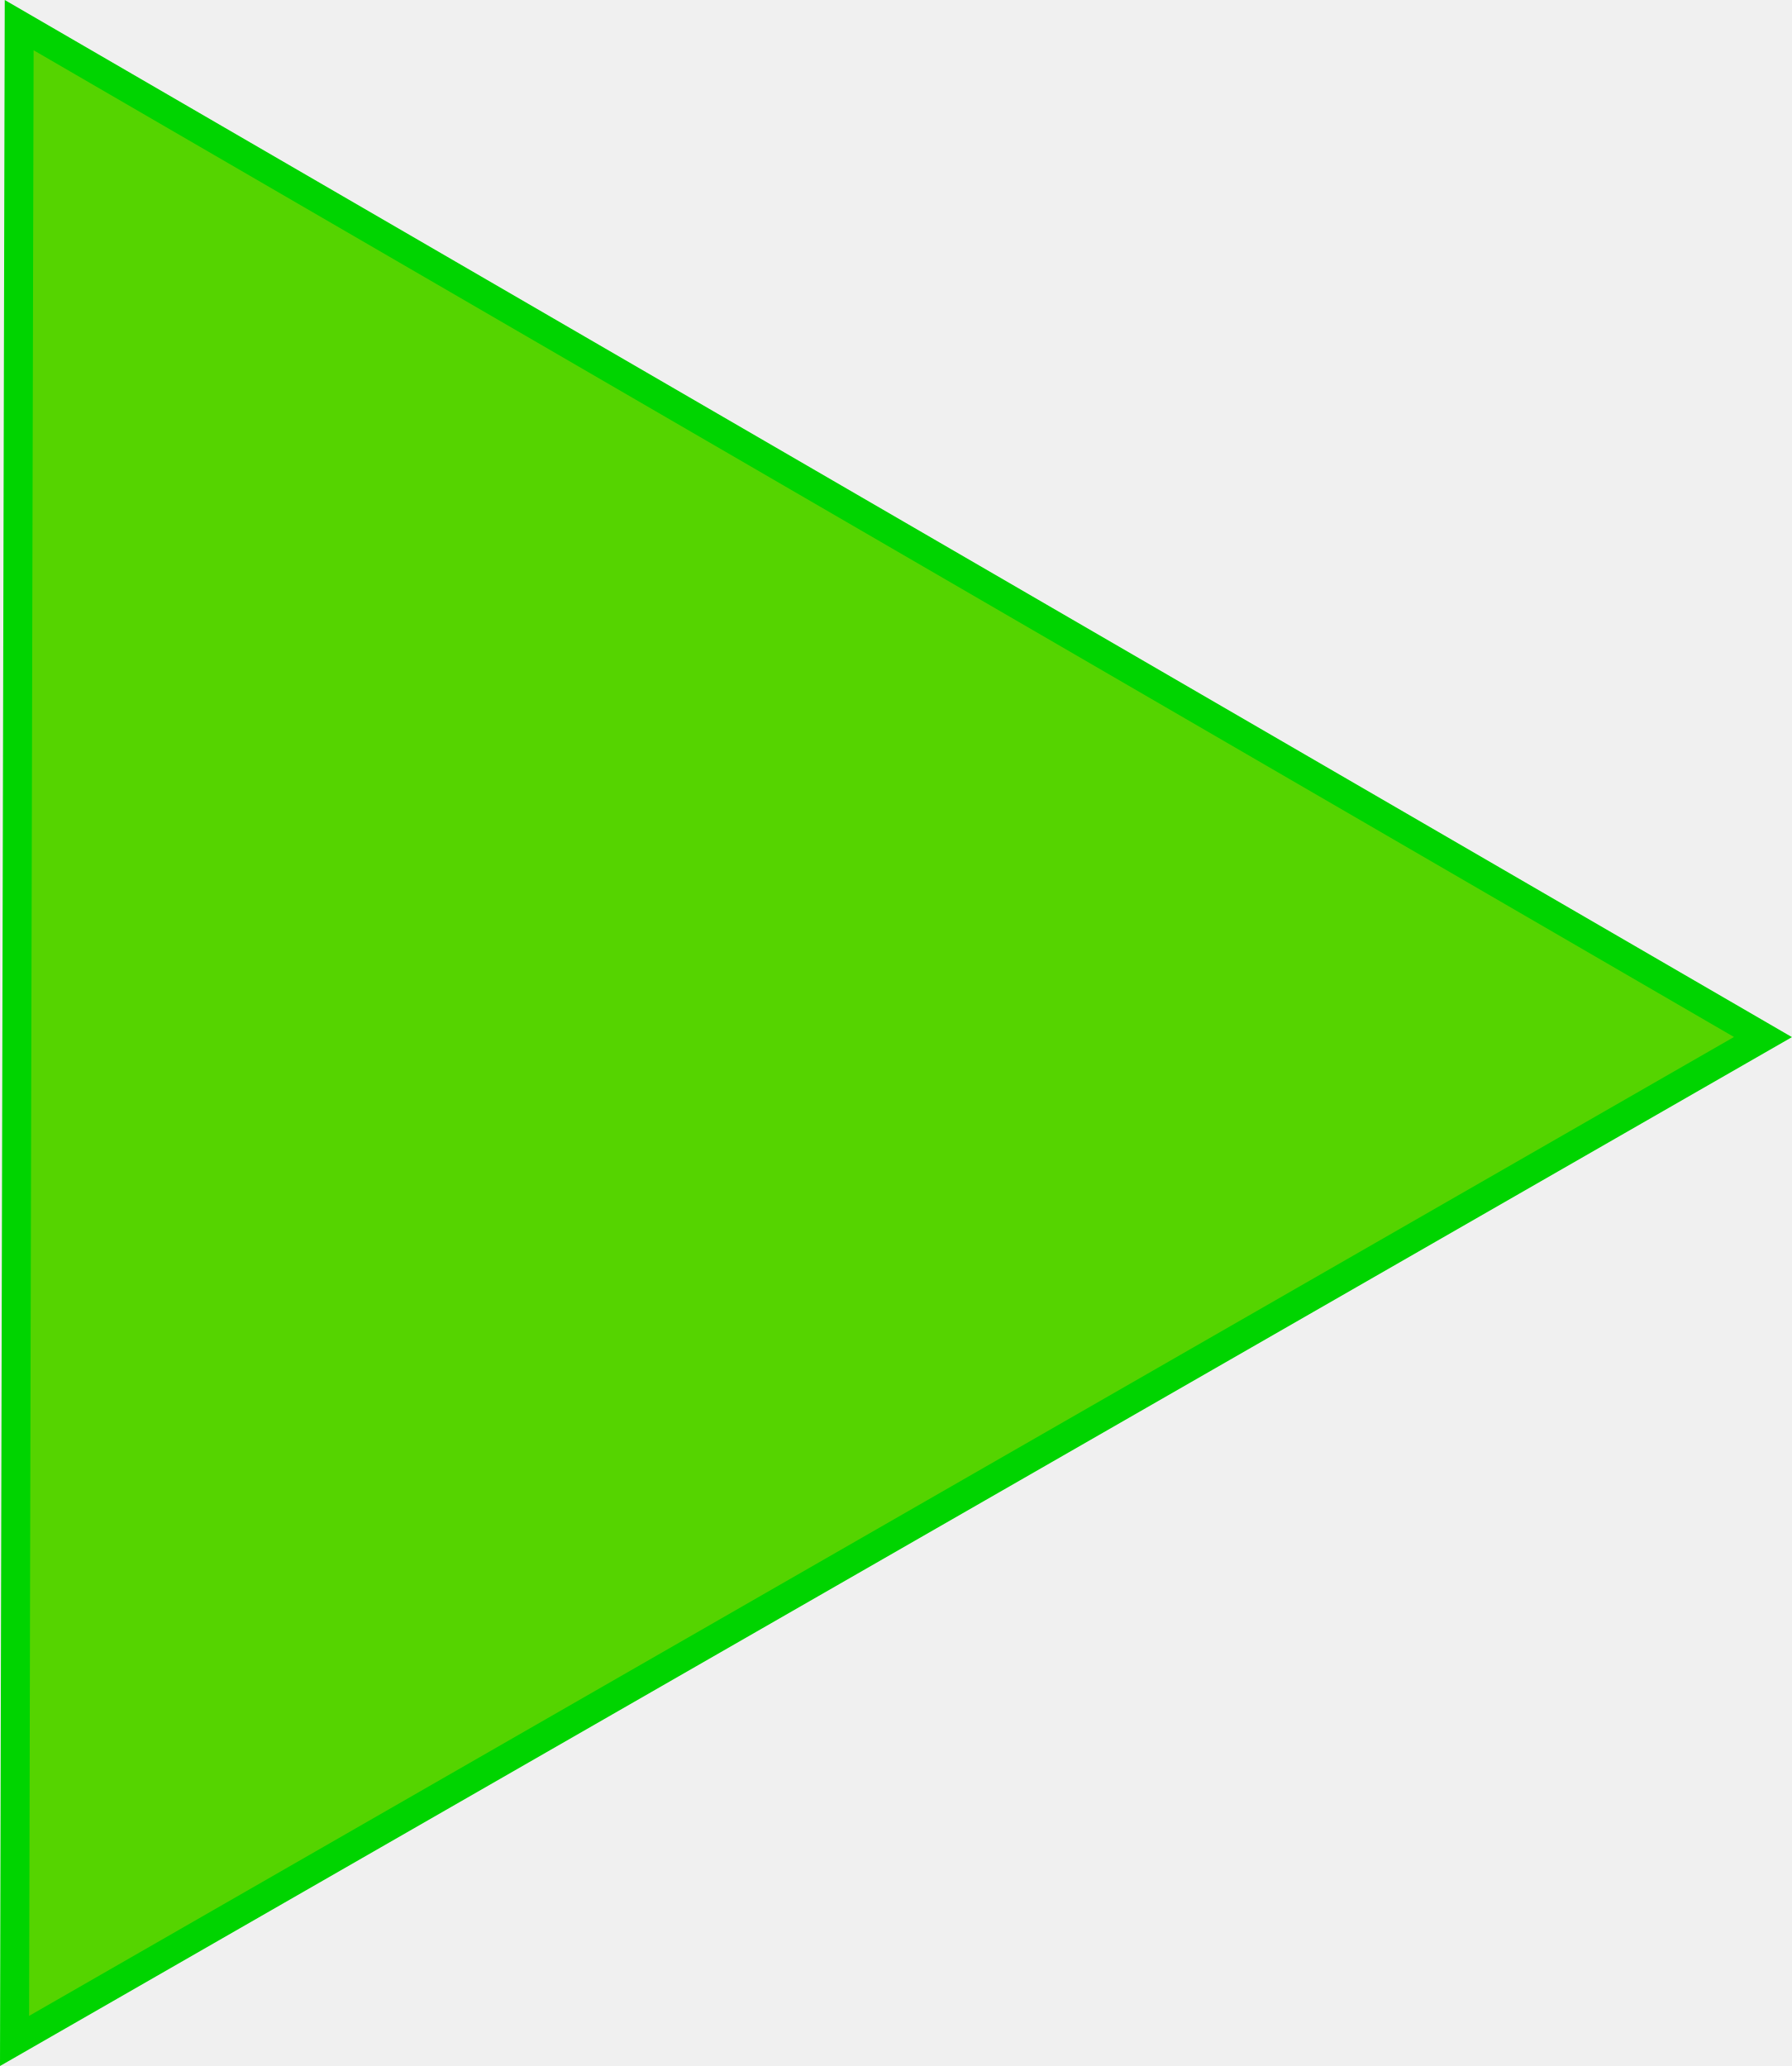
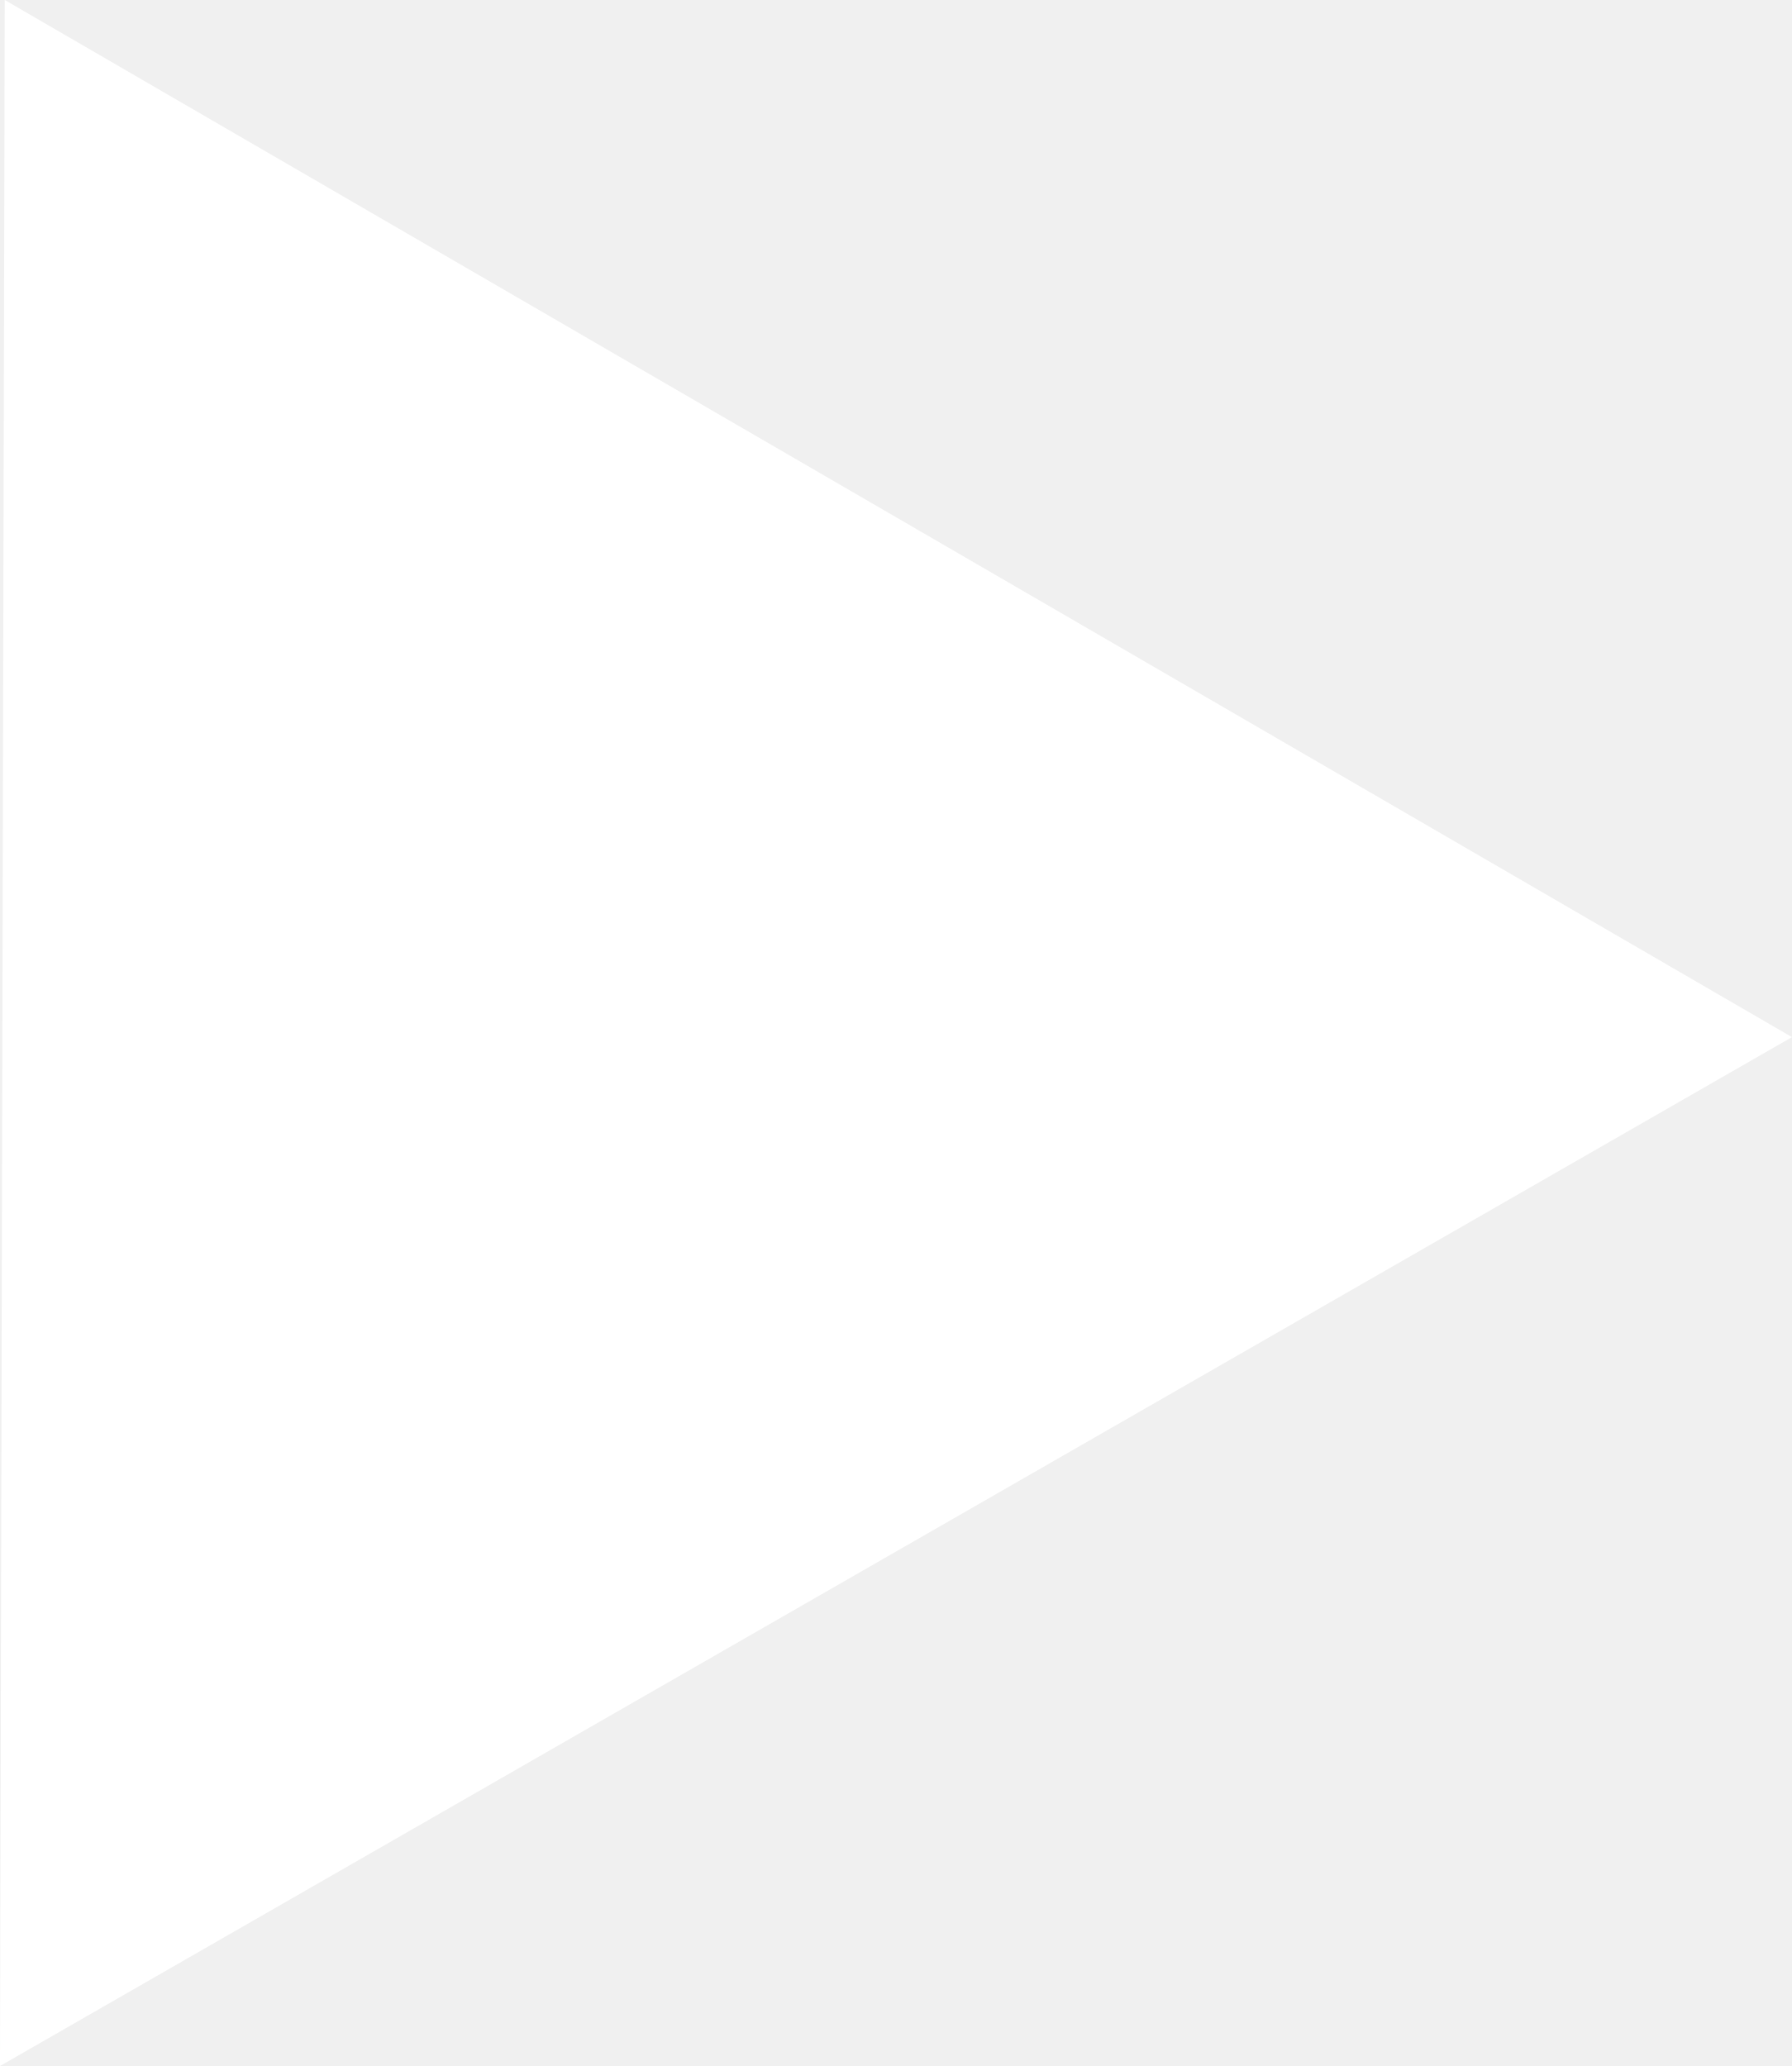
<svg xmlns="http://www.w3.org/2000/svg" width="68.026mm" height="78.446mm" viewBox="0 0 68.026 78.446" version="1.1" id="svg8">
  <defs id="defs2" />
  <g id="layer1" transform="translate(-36.33101,-25.73503)">
-     <path style="opacity:1;fill:#55d400;fill-opacity:1;stroke:#00d400;stroke-width:1.1;stroke-miterlimit:4;stroke-dasharray:none;stroke-opacity:1" id="path10" d="M 36.883,103.23 37.059,26.689 103.257,65.112 Z" />
+     <path style="opacity:1;fill:#ffffff;fill-opacity:1;stroke:#ffffff;stroke-width:1.1;stroke-miterlimit:4;stroke-dasharray:none;stroke-opacity:1" id="path10" d="M 36.883,103.23 37.059,26.689 103.257,65.112 Z" />
  </g>
</svg>
